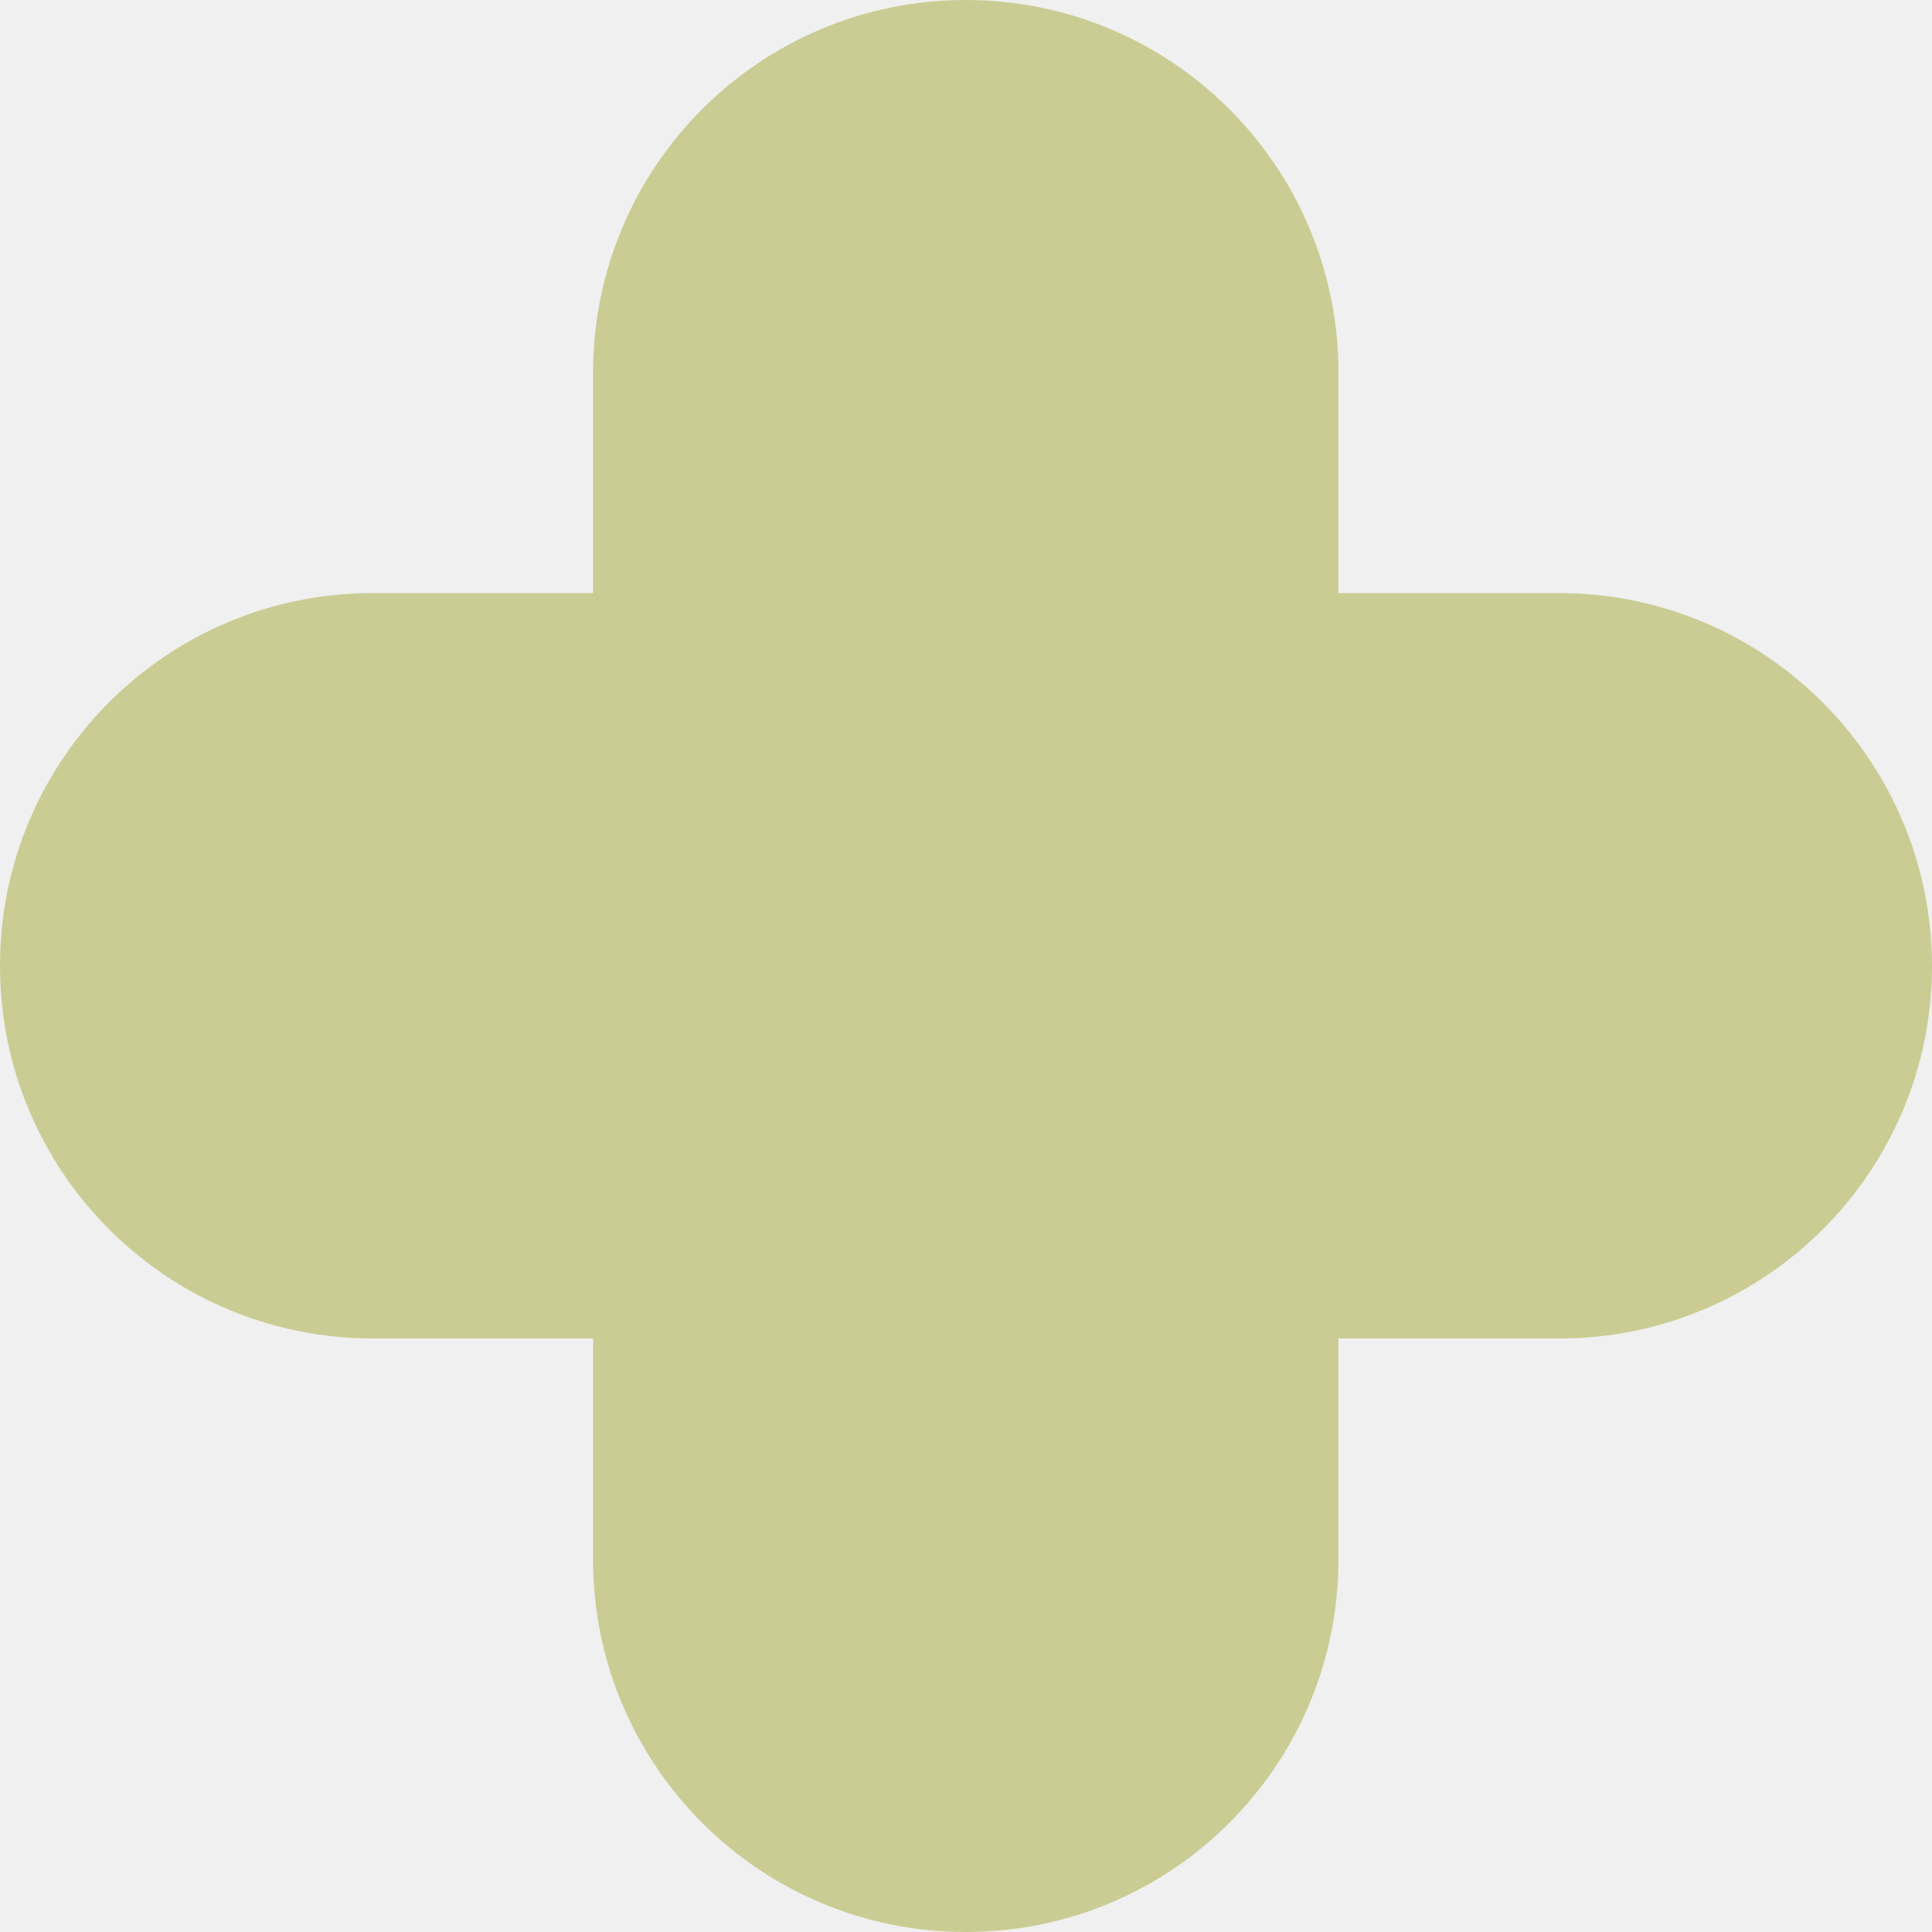
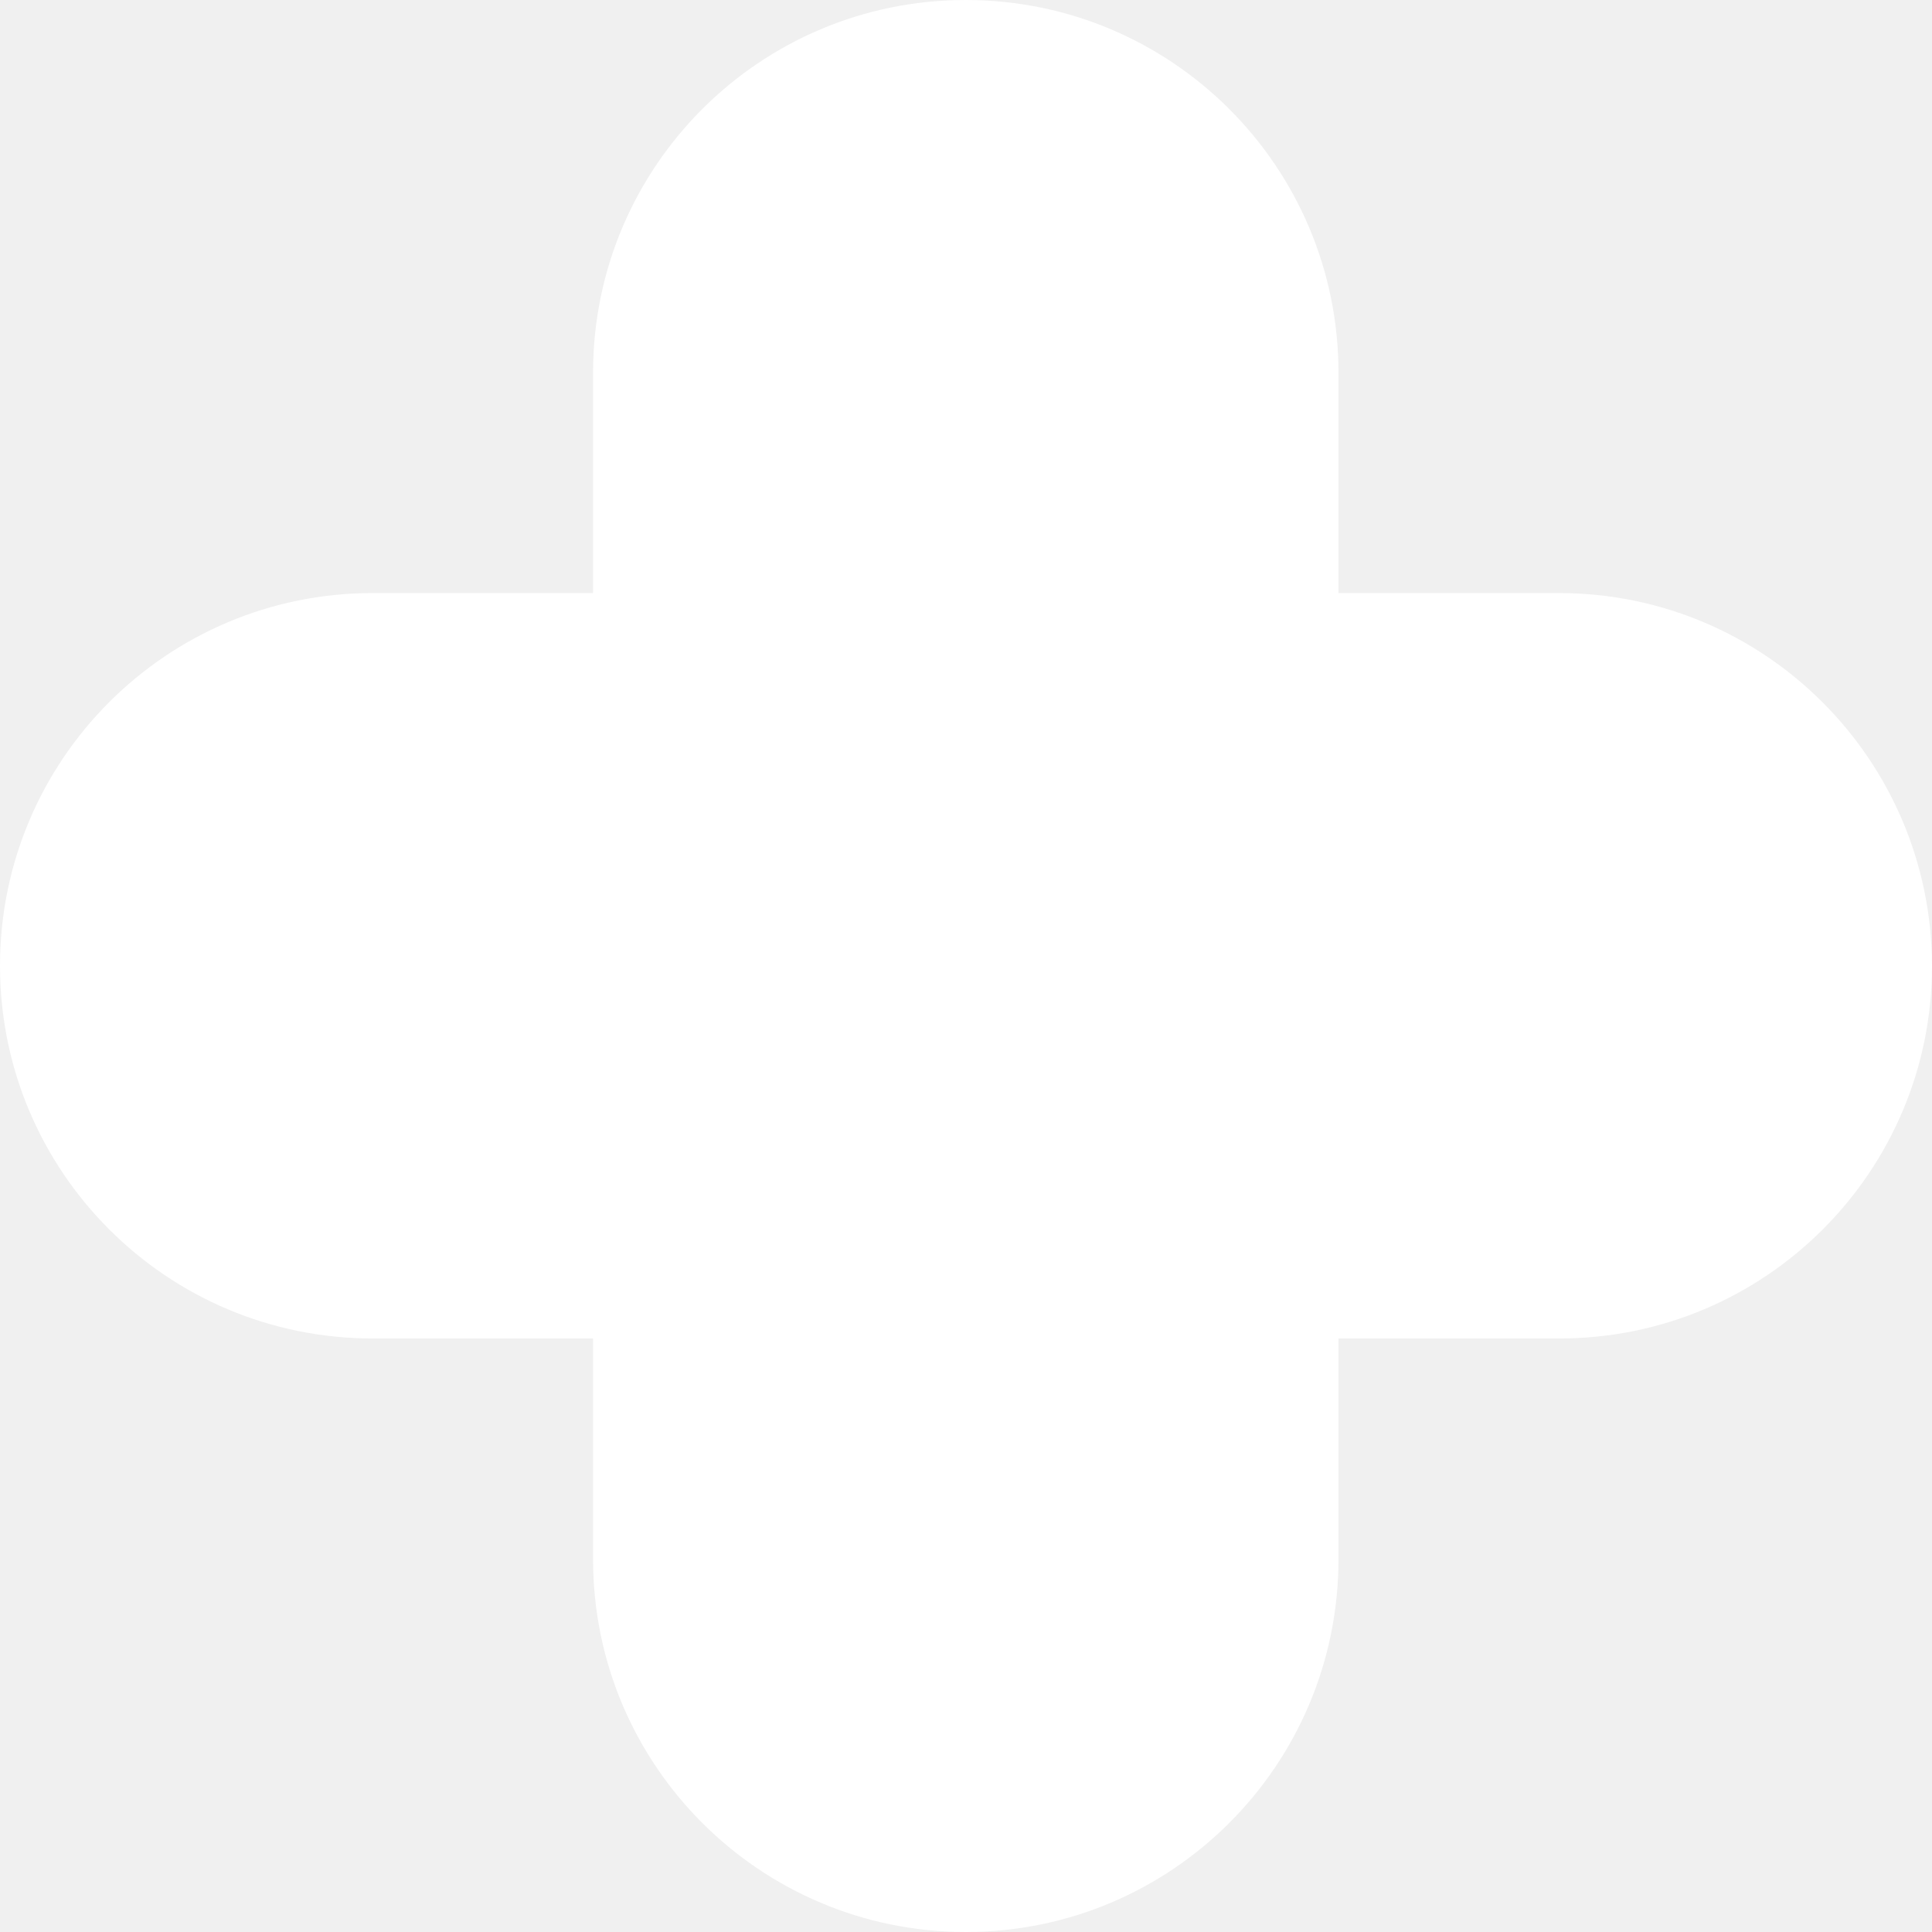
<svg xmlns="http://www.w3.org/2000/svg" width="100" height="100" viewBox="0 0 100 100" fill="none">
-   <path d="M80.685 30.697H69.279V19.291C69.279 8.633 60.646 0 49.988 0C39.33 0 30.697 8.633 30.697 19.291V30.697H19.291C8.633 30.697 0 39.33 0 49.988C0 60.646 8.633 69.279 19.291 69.279H30.697V80.709C30.697 91.367 39.33 100 49.988 100C60.646 100 69.279 91.367 69.279 80.709V69.279H80.709C91.367 69.279 100 60.646 100 49.988C99.976 39.33 91.343 30.697 80.685 30.697Z" fill="#CBCC93" />
+   <path d="M80.685 30.697H69.279V19.291C69.279 8.633 60.646 0 49.988 0C39.33 0 30.697 8.633 30.697 19.291V30.697H19.291C8.633 30.697 0 39.33 0 49.988C0 60.646 8.633 69.279 19.291 69.279H30.697V80.709C30.697 91.367 39.33 100 49.988 100C60.646 100 69.279 91.367 69.279 80.709V69.279H80.709C91.367 69.279 100 60.646 100 49.988C99.976 39.33 91.343 30.697 80.685 30.697Z" fill="#FFFFFF" />
</svg>
